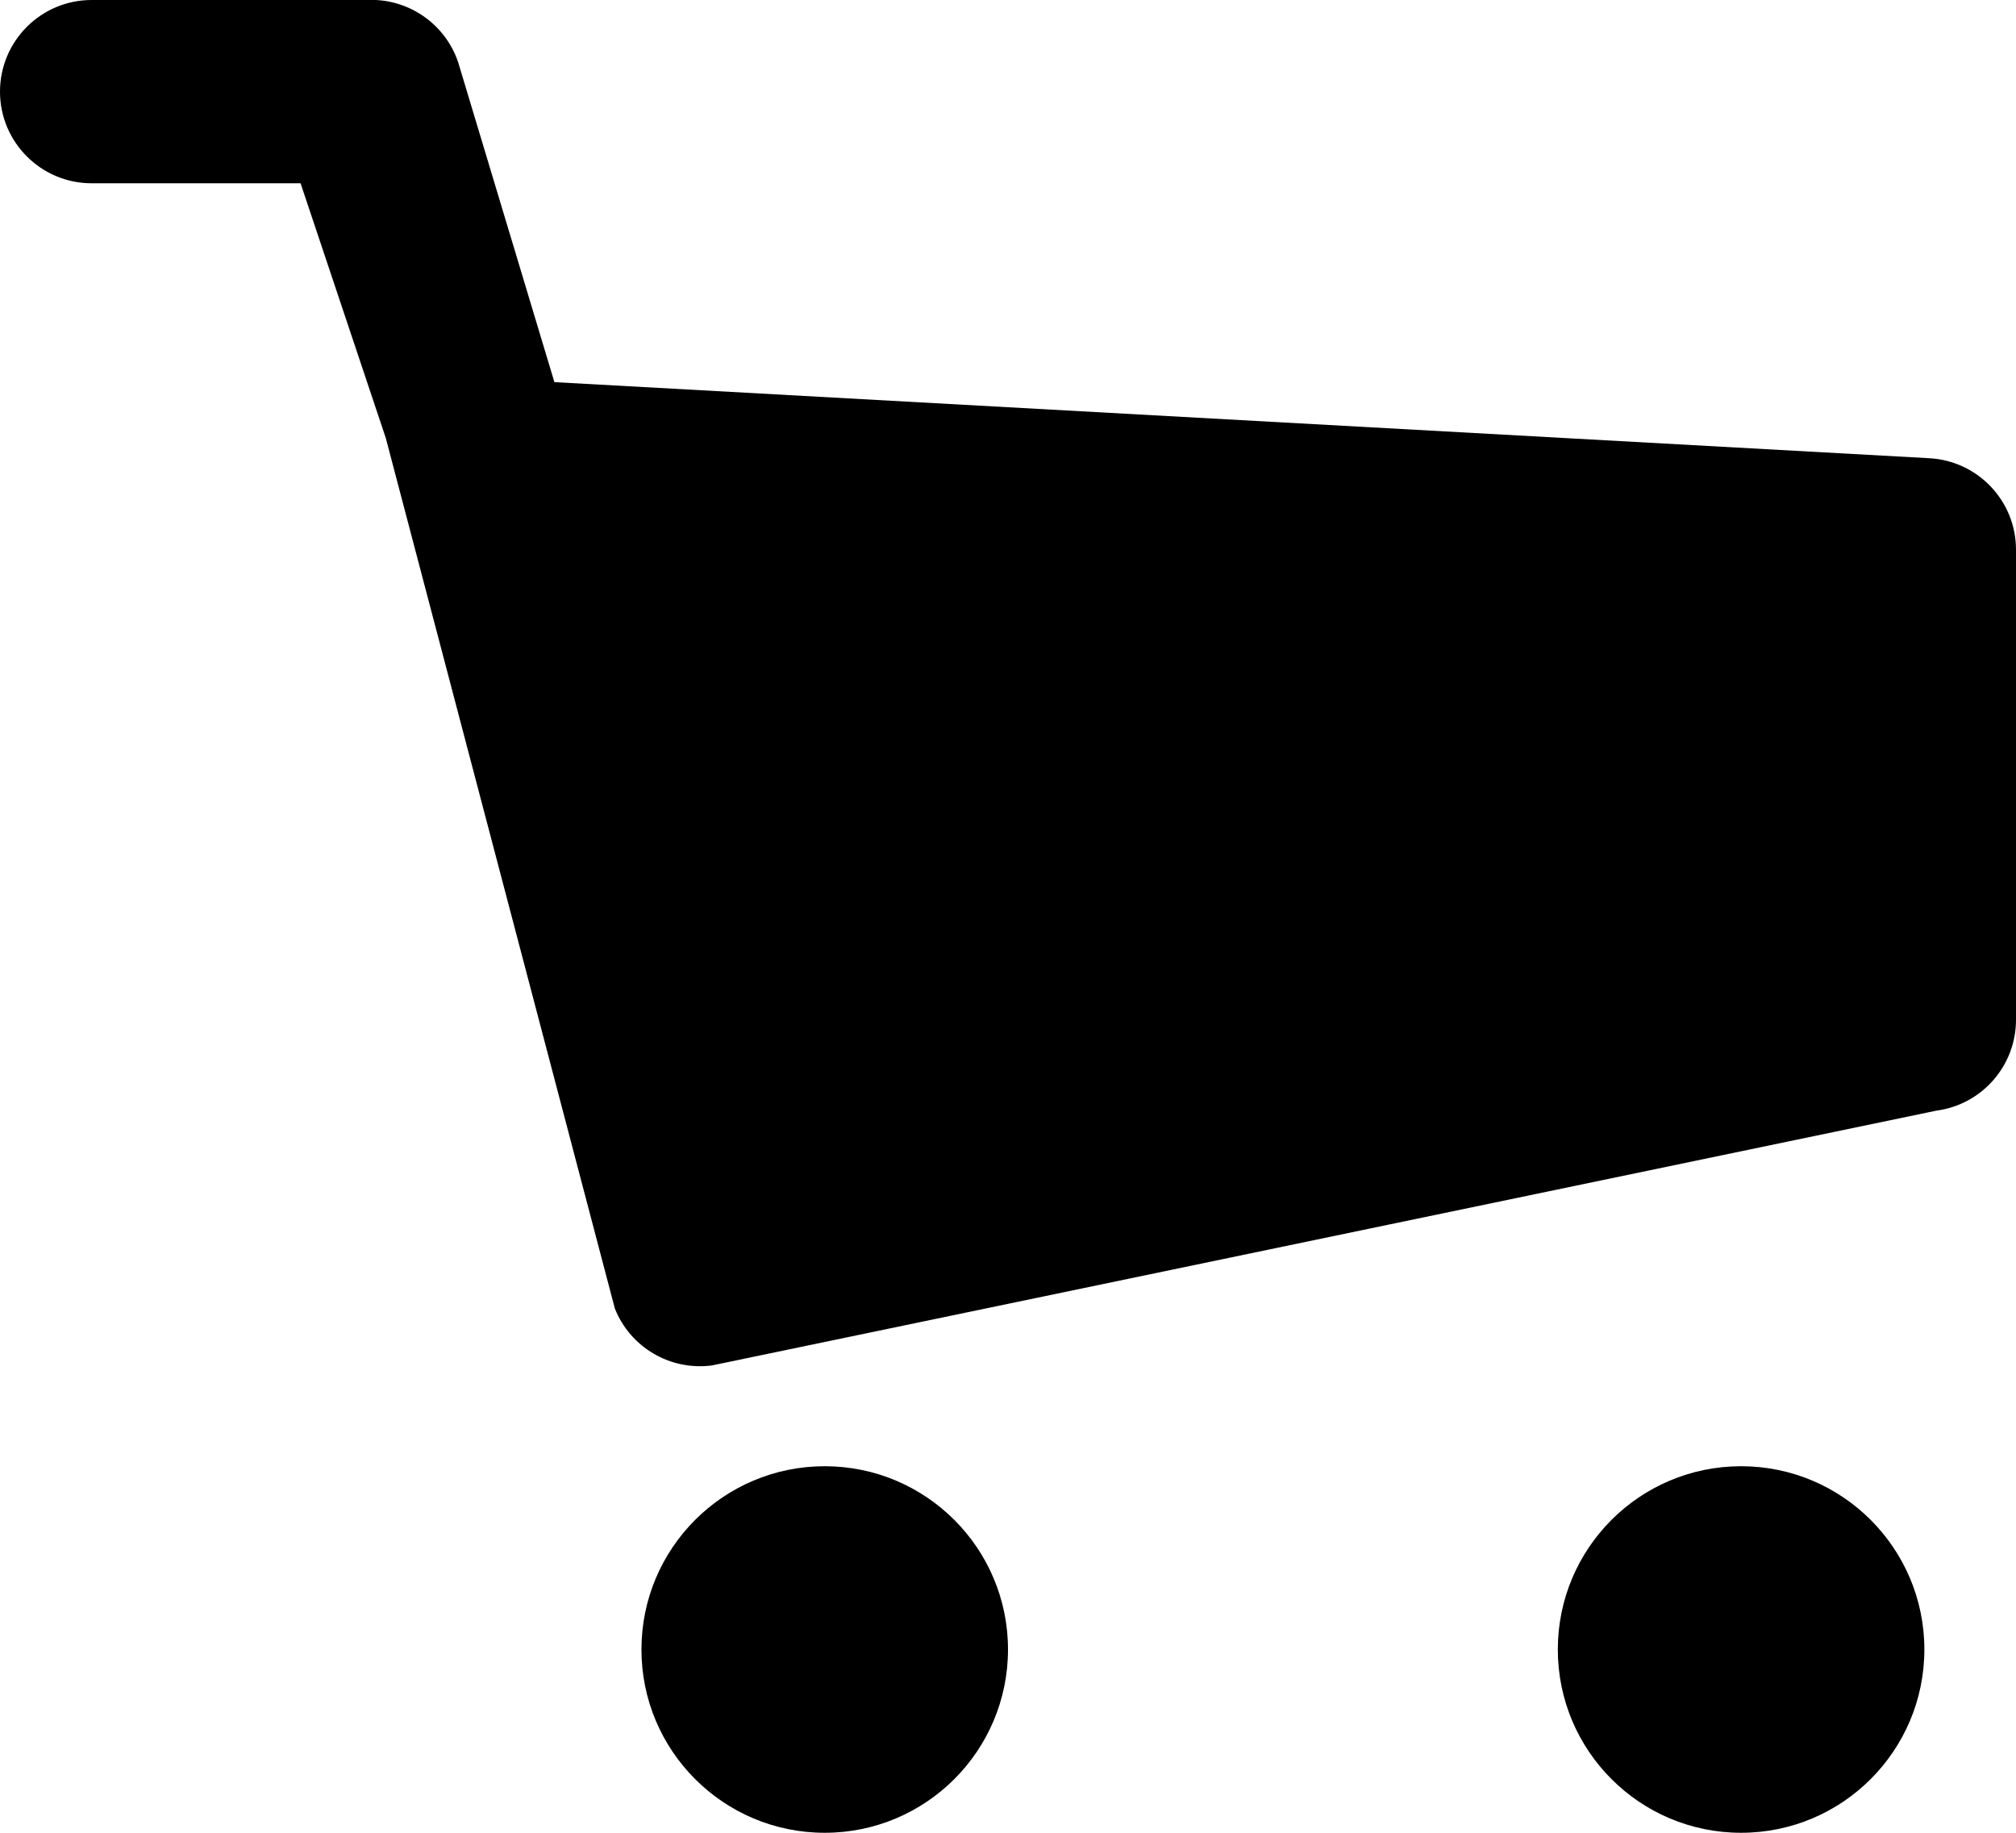
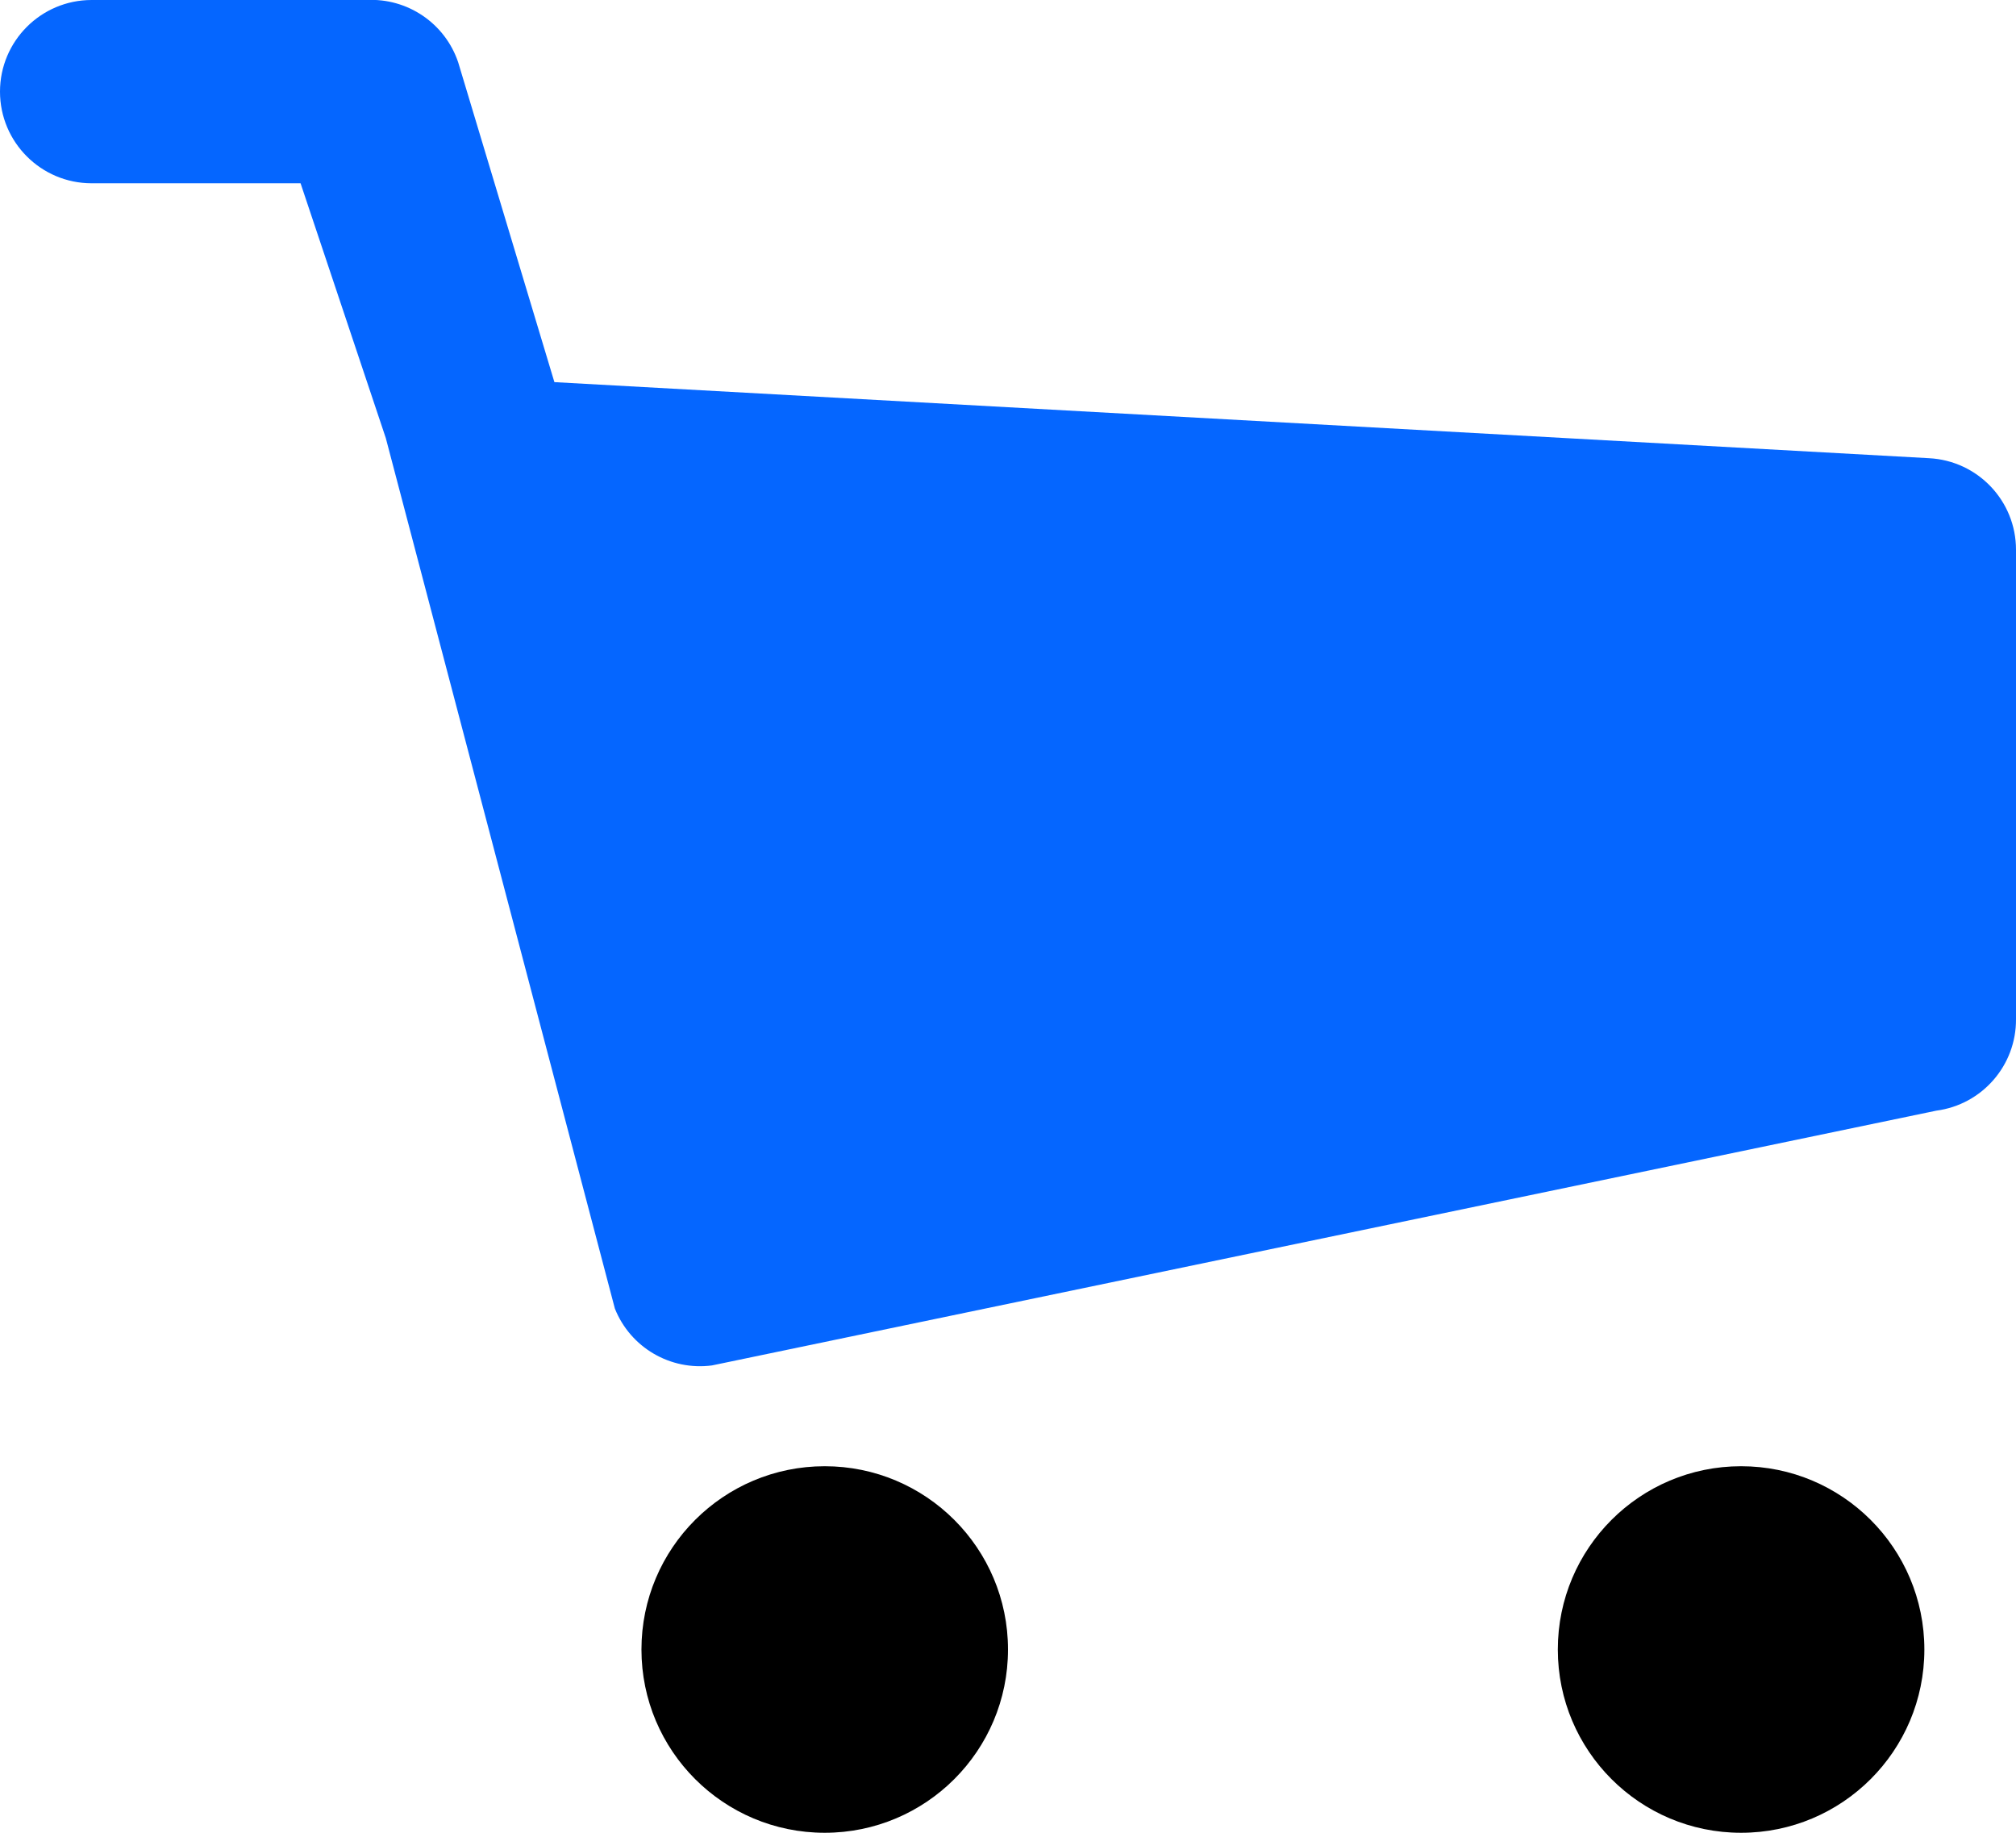
<svg xmlns="http://www.w3.org/2000/svg" width="22px" height="20px" viewBox="0 0 22 20" version="1.1">
  <g id="Page-1" stroke="none" stroke-width="1" fill="none" fill-rule="evenodd">
    <g id="1440" transform="translate(-666, -747)">
      <g id="cart" transform="translate(666, 745)">
        <rect id="Rectangle" x="0" y="0" width="24" height="24" />
        <circle id="Oval" fill="#000000" fill-rule="nonzero" cx="19" cy="20" r="2" />
        <circle id="Oval" fill="#000000" fill-rule="nonzero" cx="9" cy="20" r="2" />
-         <path d="M21.05,7 L6.05,6.17 L5,2.68 C4.857,2.255 4.448,1.977 4,2 L1,2 C0.448,2 6.76353751e-17,2.448 0,3 C-6.76353751e-17,3.552 0.448,4 1,4 L3.28,4 L4.21,6.78 L6.71,16.28 C6.88,16.705 7.316,16.96 7.77,16.9 L21.13,14.12 C21.631,14.054 22.004,13.625 22,13.12 L22,8 C22.001,7.467 21.583,7.027 21.05,7 Z" id="Path" fill="#000000" fill-rule="nonzero" />
+         <path d="M21.05,7 L6.05,6.17 L5,2.68 C4.857,2.255 4.448,1.977 4,2 L1,2 C0.448,2 6.76353751e-17,2.448 0,3 C-6.76353751e-17,3.552 0.448,4 1,4 L3.28,4 L4.21,6.78 L6.71,16.28 C6.88,16.705 7.316,16.96 7.77,16.9 L21.13,14.12 C21.631,14.054 22.004,13.625 22,13.12 L22,8 C22.001,7.467 21.583,7.027 21.05,7 Z" id="Path" fill="#0566ff" fill-rule="nonzero" />
      </g>
    </g>
  </g>
</svg>
